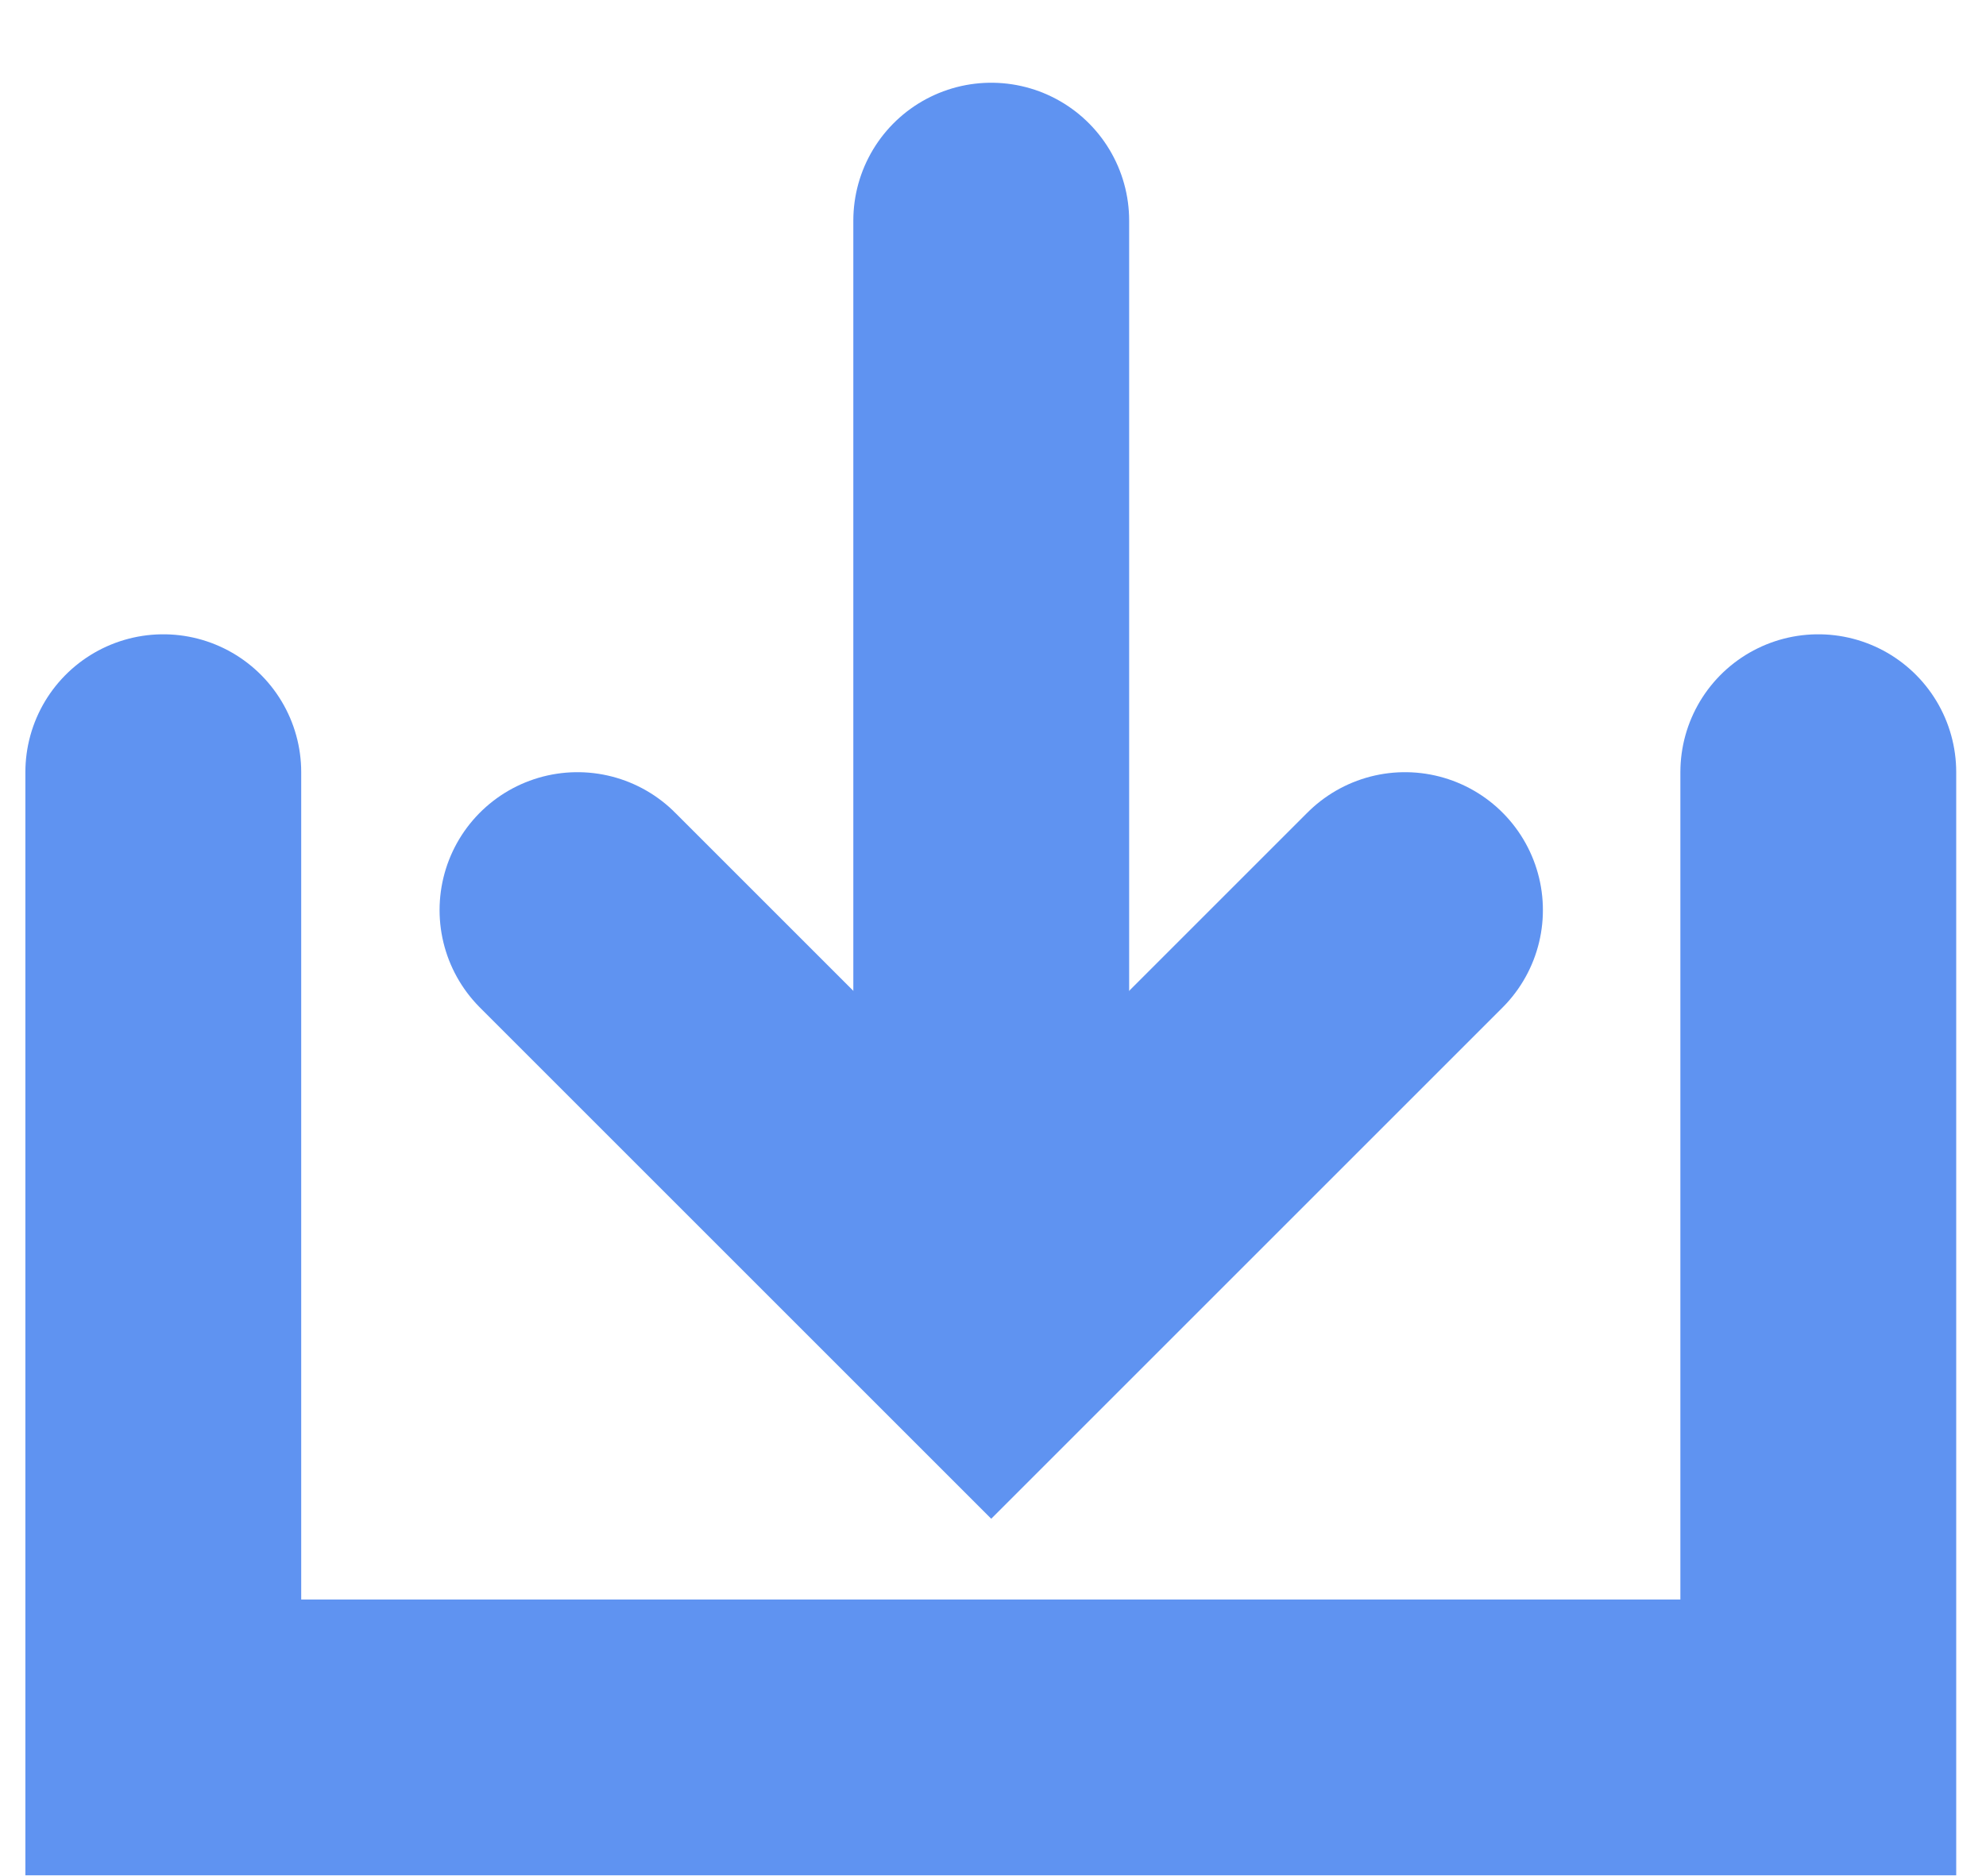
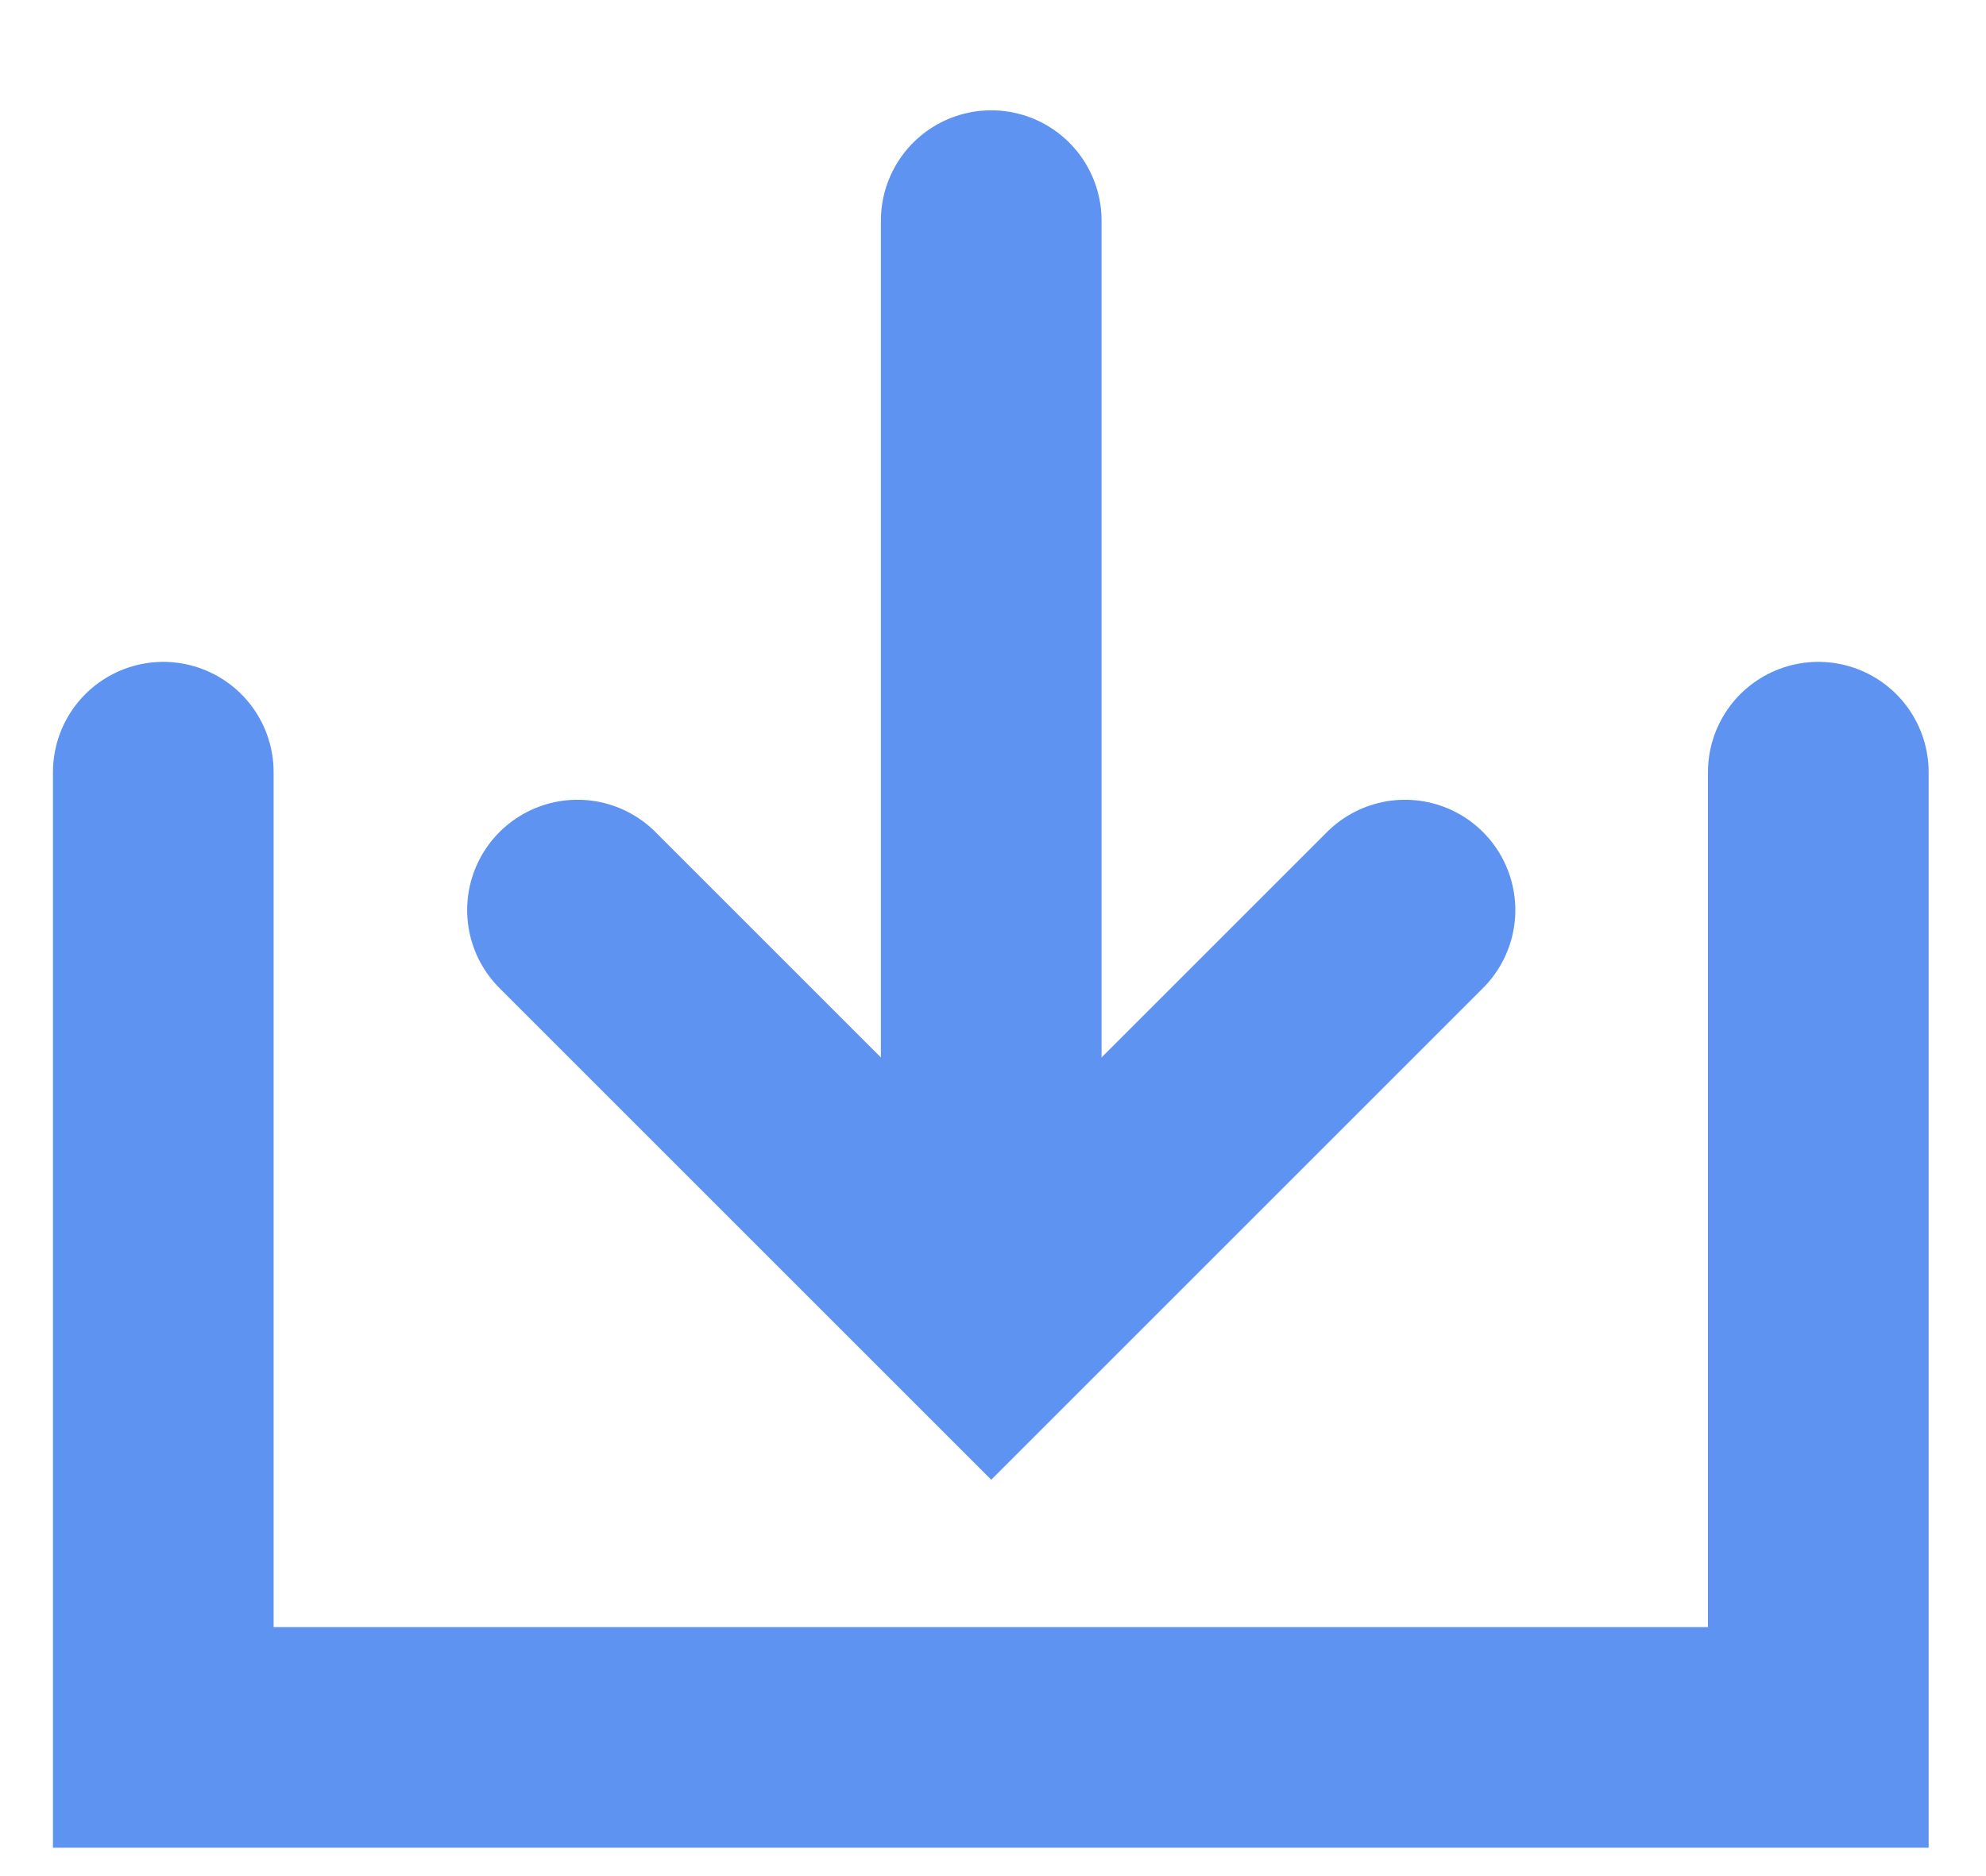
<svg xmlns="http://www.w3.org/2000/svg" width="18" height="17" viewBox="0 0 18 17" fill="none">
-   <path d="M1.48 7V15.75H16.48V7" stroke="#5F93F1" stroke-width="2.5" stroke-linecap="round" />
-   <path d="M8.984 2L8.984 10.831" stroke="#5F93F1" stroke-width="2.5" stroke-linecap="round" />
-   <path d="M5.234 8.25L8.984 12L12.734 8.25" stroke="#5F93F1" stroke-width="2.5" stroke-linecap="round" />
+   <path d="M1.48 7V15.75H16.48V7" stroke="#5F93F1" stroke-width="2" stroke-linecap="round" />
+   <path d="M8.984 2L8.984 10.831" stroke="#5F93F1" stroke-width="2" stroke-linecap="round" />
+   <path d="M5.234 8.25L8.984 12L12.734 8.25" stroke="#5F93F1" stroke-width="2" stroke-linecap="round" />
</svg>
